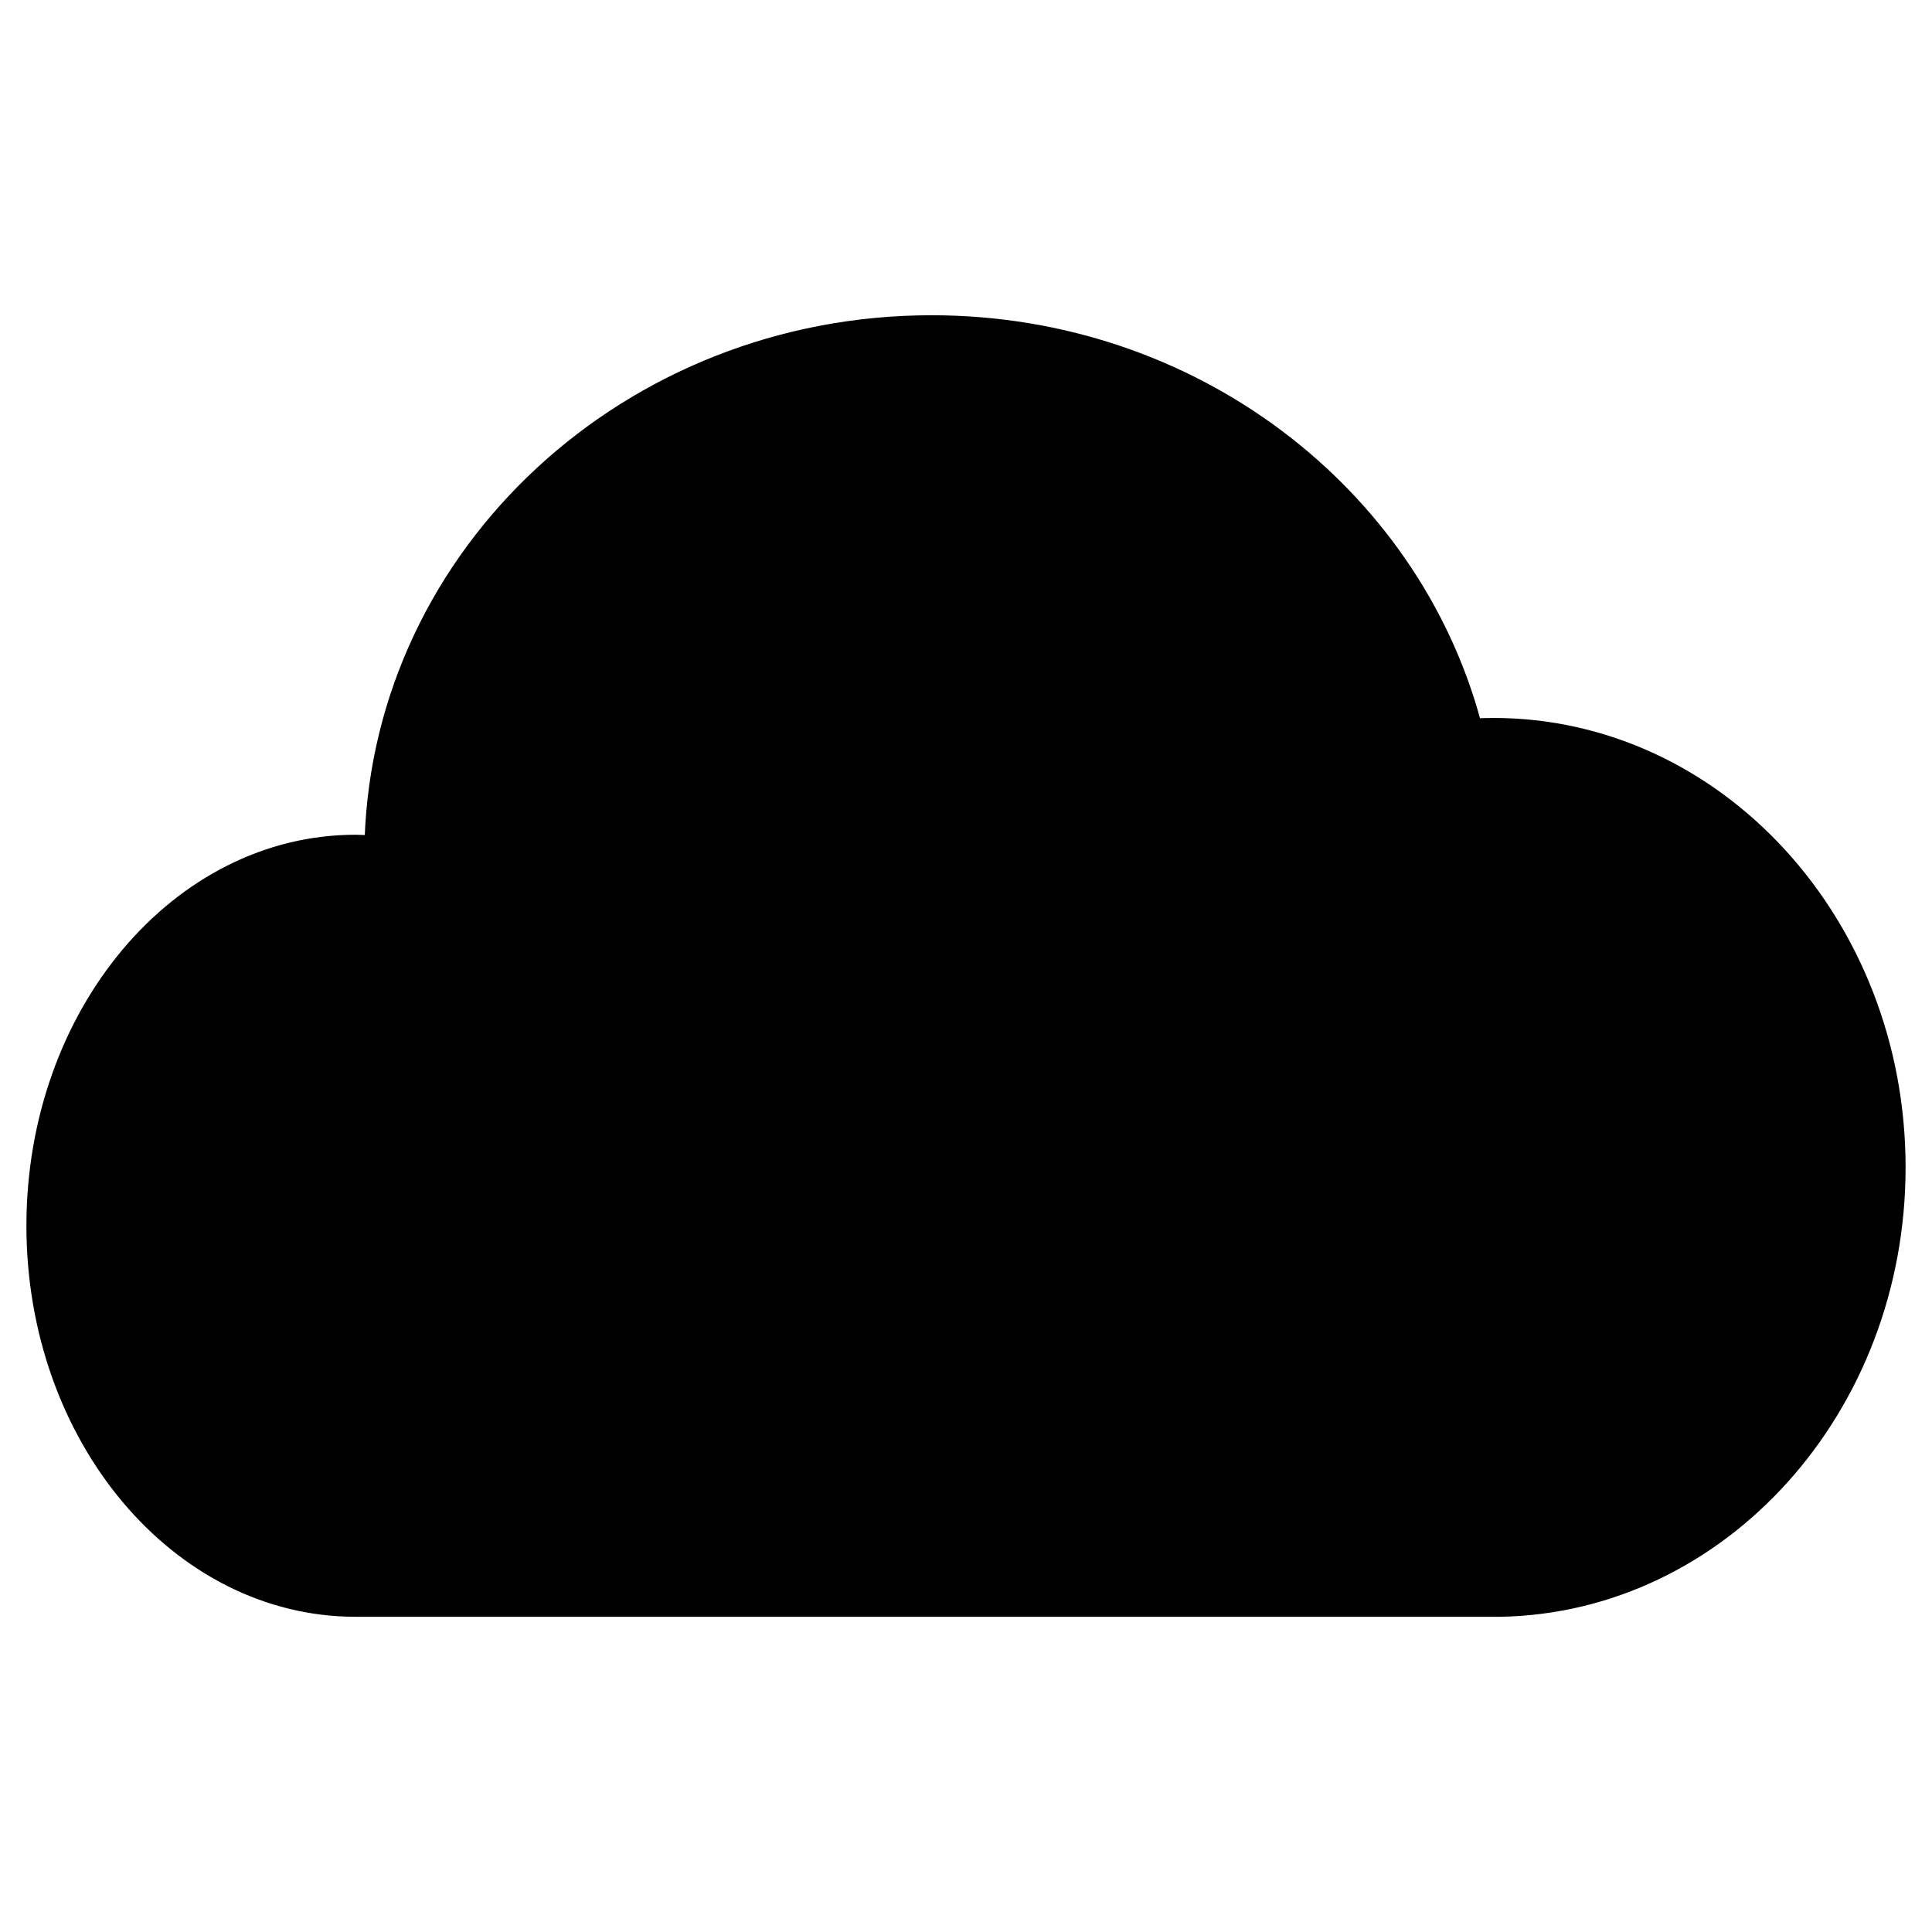
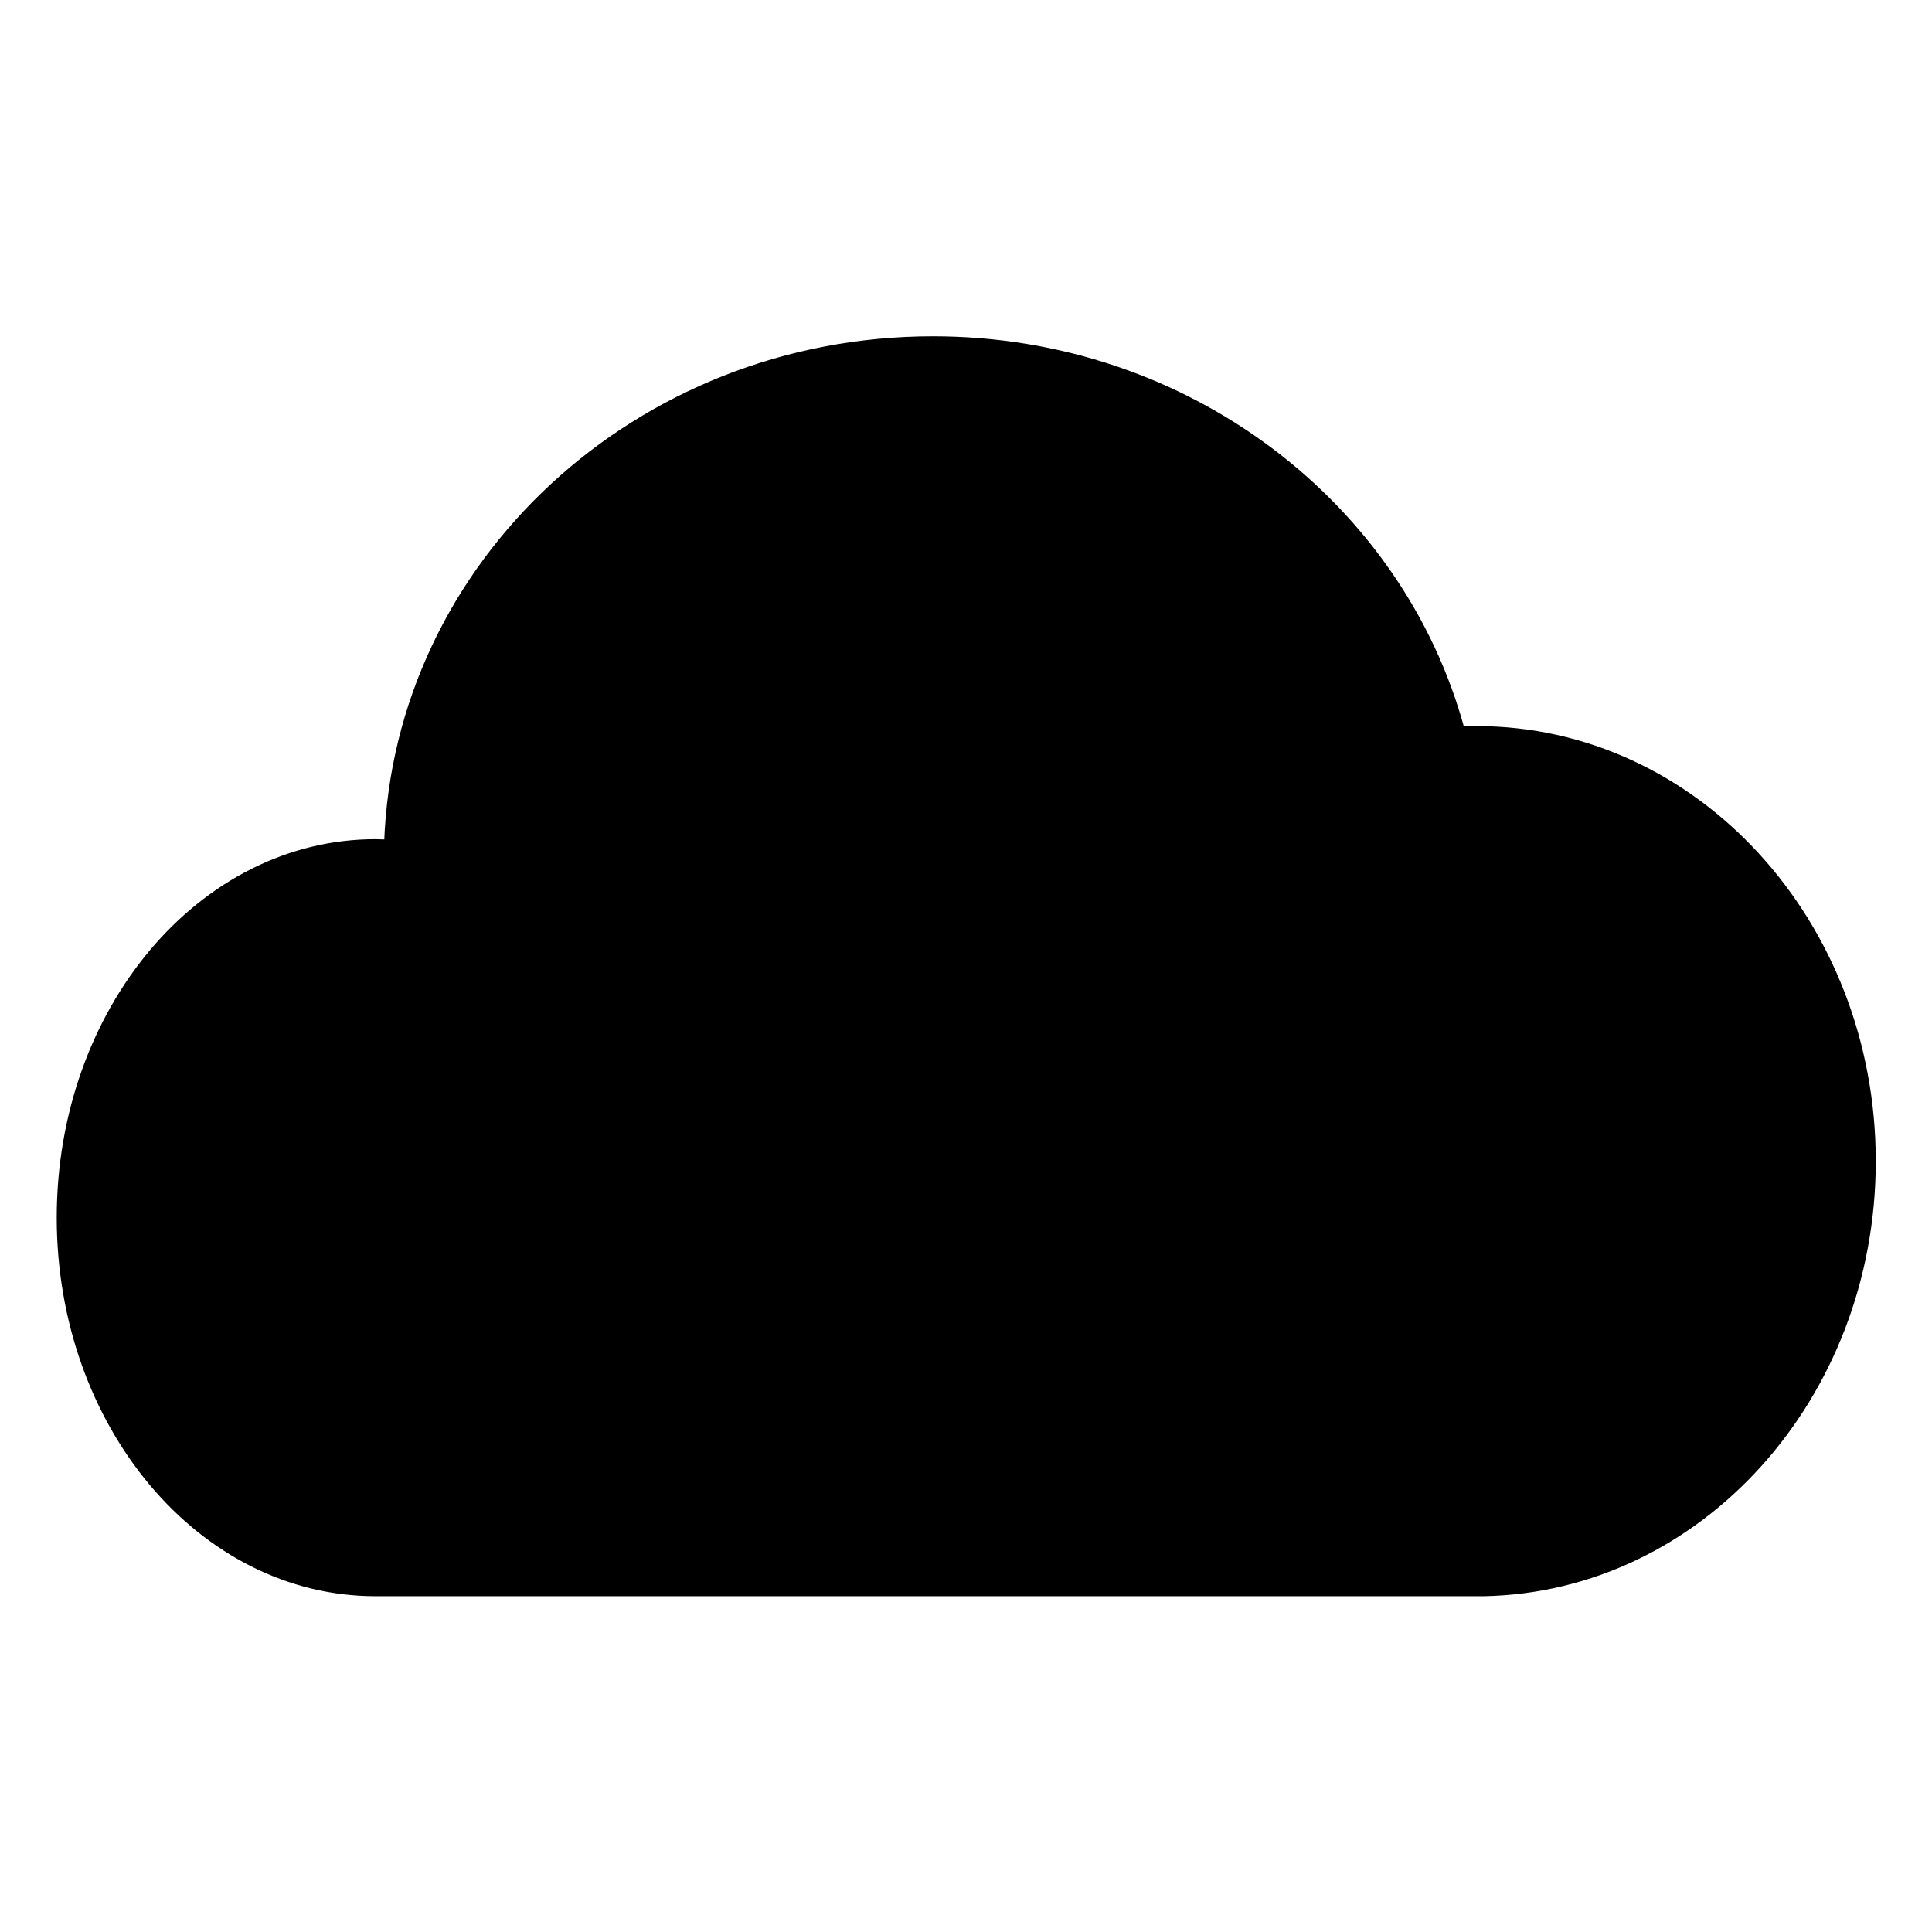
- <svg xmlns="http://www.w3.org/2000/svg" width="512" height="512" viewBox="0 0 1024 1024">
-   <path fill="#000" stroke="#000" stroke-width="4" d="M16 649.68c0 113.344 77.232 205.248 172.528 205.248h606.896C913.216 852.656 1008 747.76 1008 618.72c0-130.432-96.928-236.192-216.48-236.192l-8.608.144c-33.2-122.864-150.08-213.584-289.168-213.584-161.552 0-293.2 122.544-298.48 275.552l-6.736-.208C93.232 444.432 16 536.32 16 649.68z" />
+ <svg xmlns="http://www.w3.org/2000/svg" width="1024" height="1024" viewBox="0 0 1024 1024">
+   <g transform="translate(16.516, 16.508) scale(0.968)">
+     <path stroke="#000" stroke-width="4" d="M16 649.68c0 113.344 77.232 205.248 172.528 205.248h606.896C913.216 852.656 1008 747.76 1008 618.72c0-130.432-96.928-236.192-216.48-236.192l-8.608.144c-33.2-122.864-150.08-213.584-289.168-213.584-161.552 0-293.2 122.544-298.48 275.552l-6.736-.208C93.232 444.432 16 536.32 16 649.68z" />
+   </g>
</svg>
